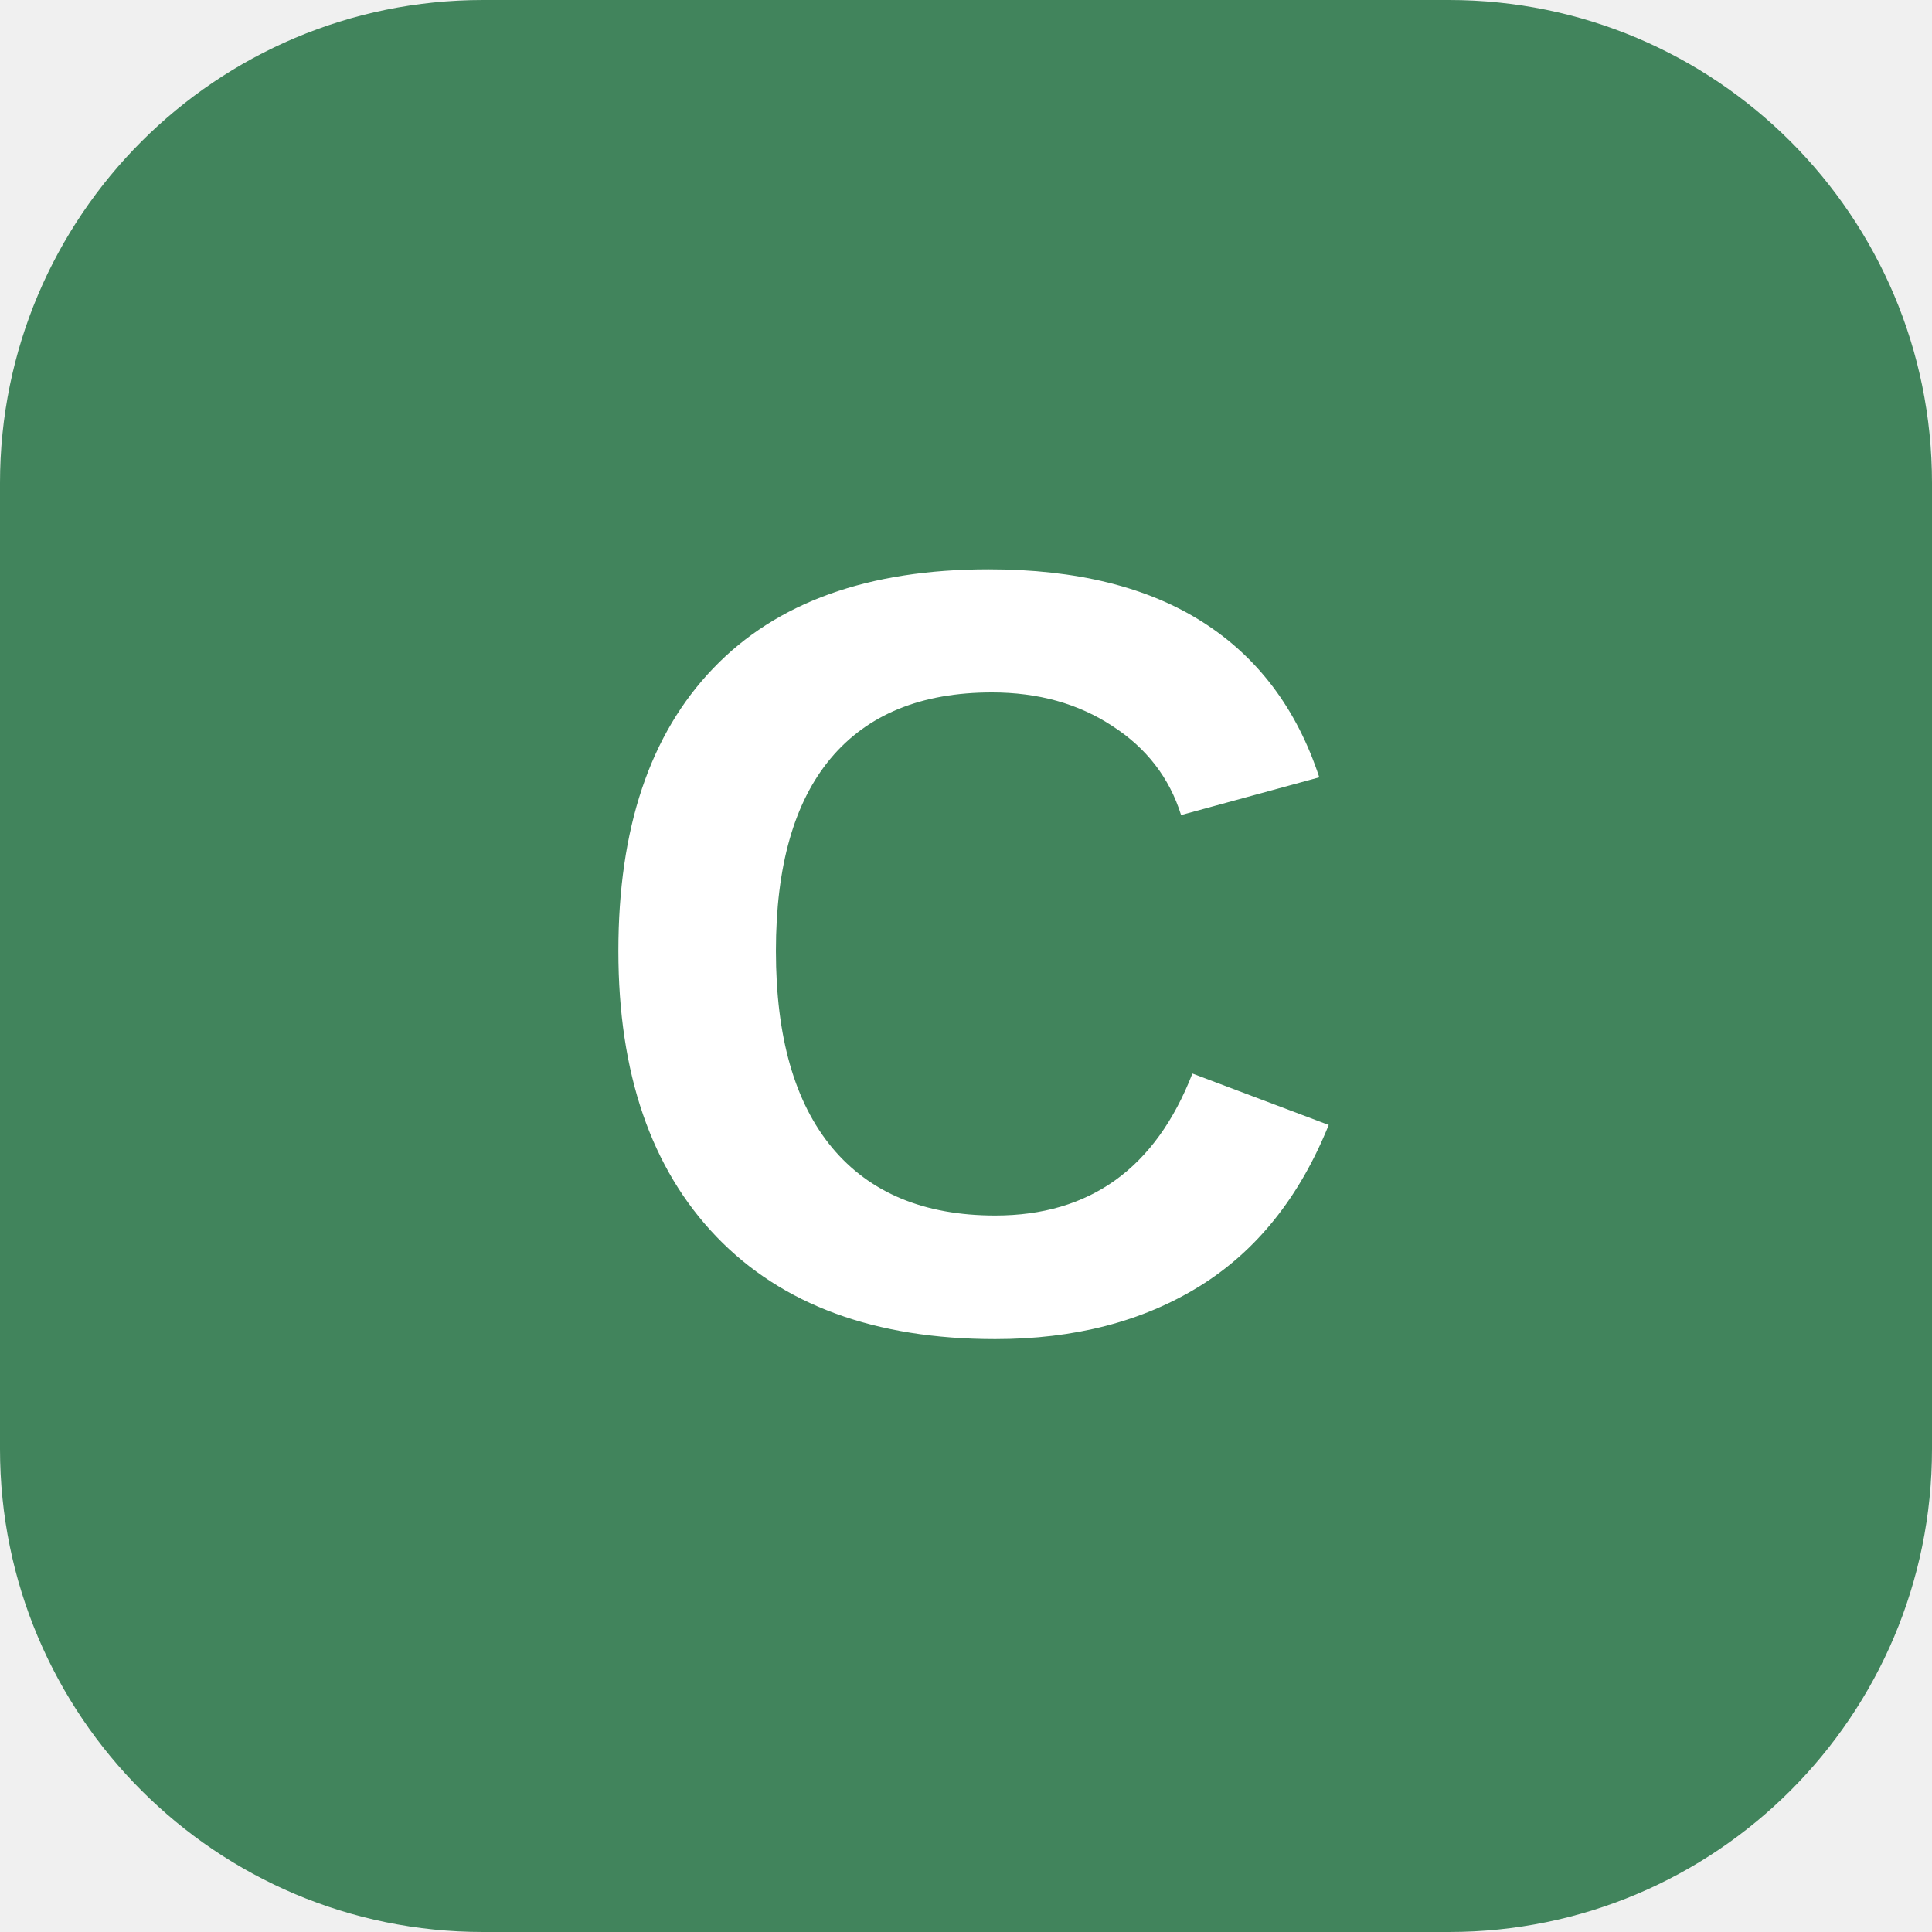
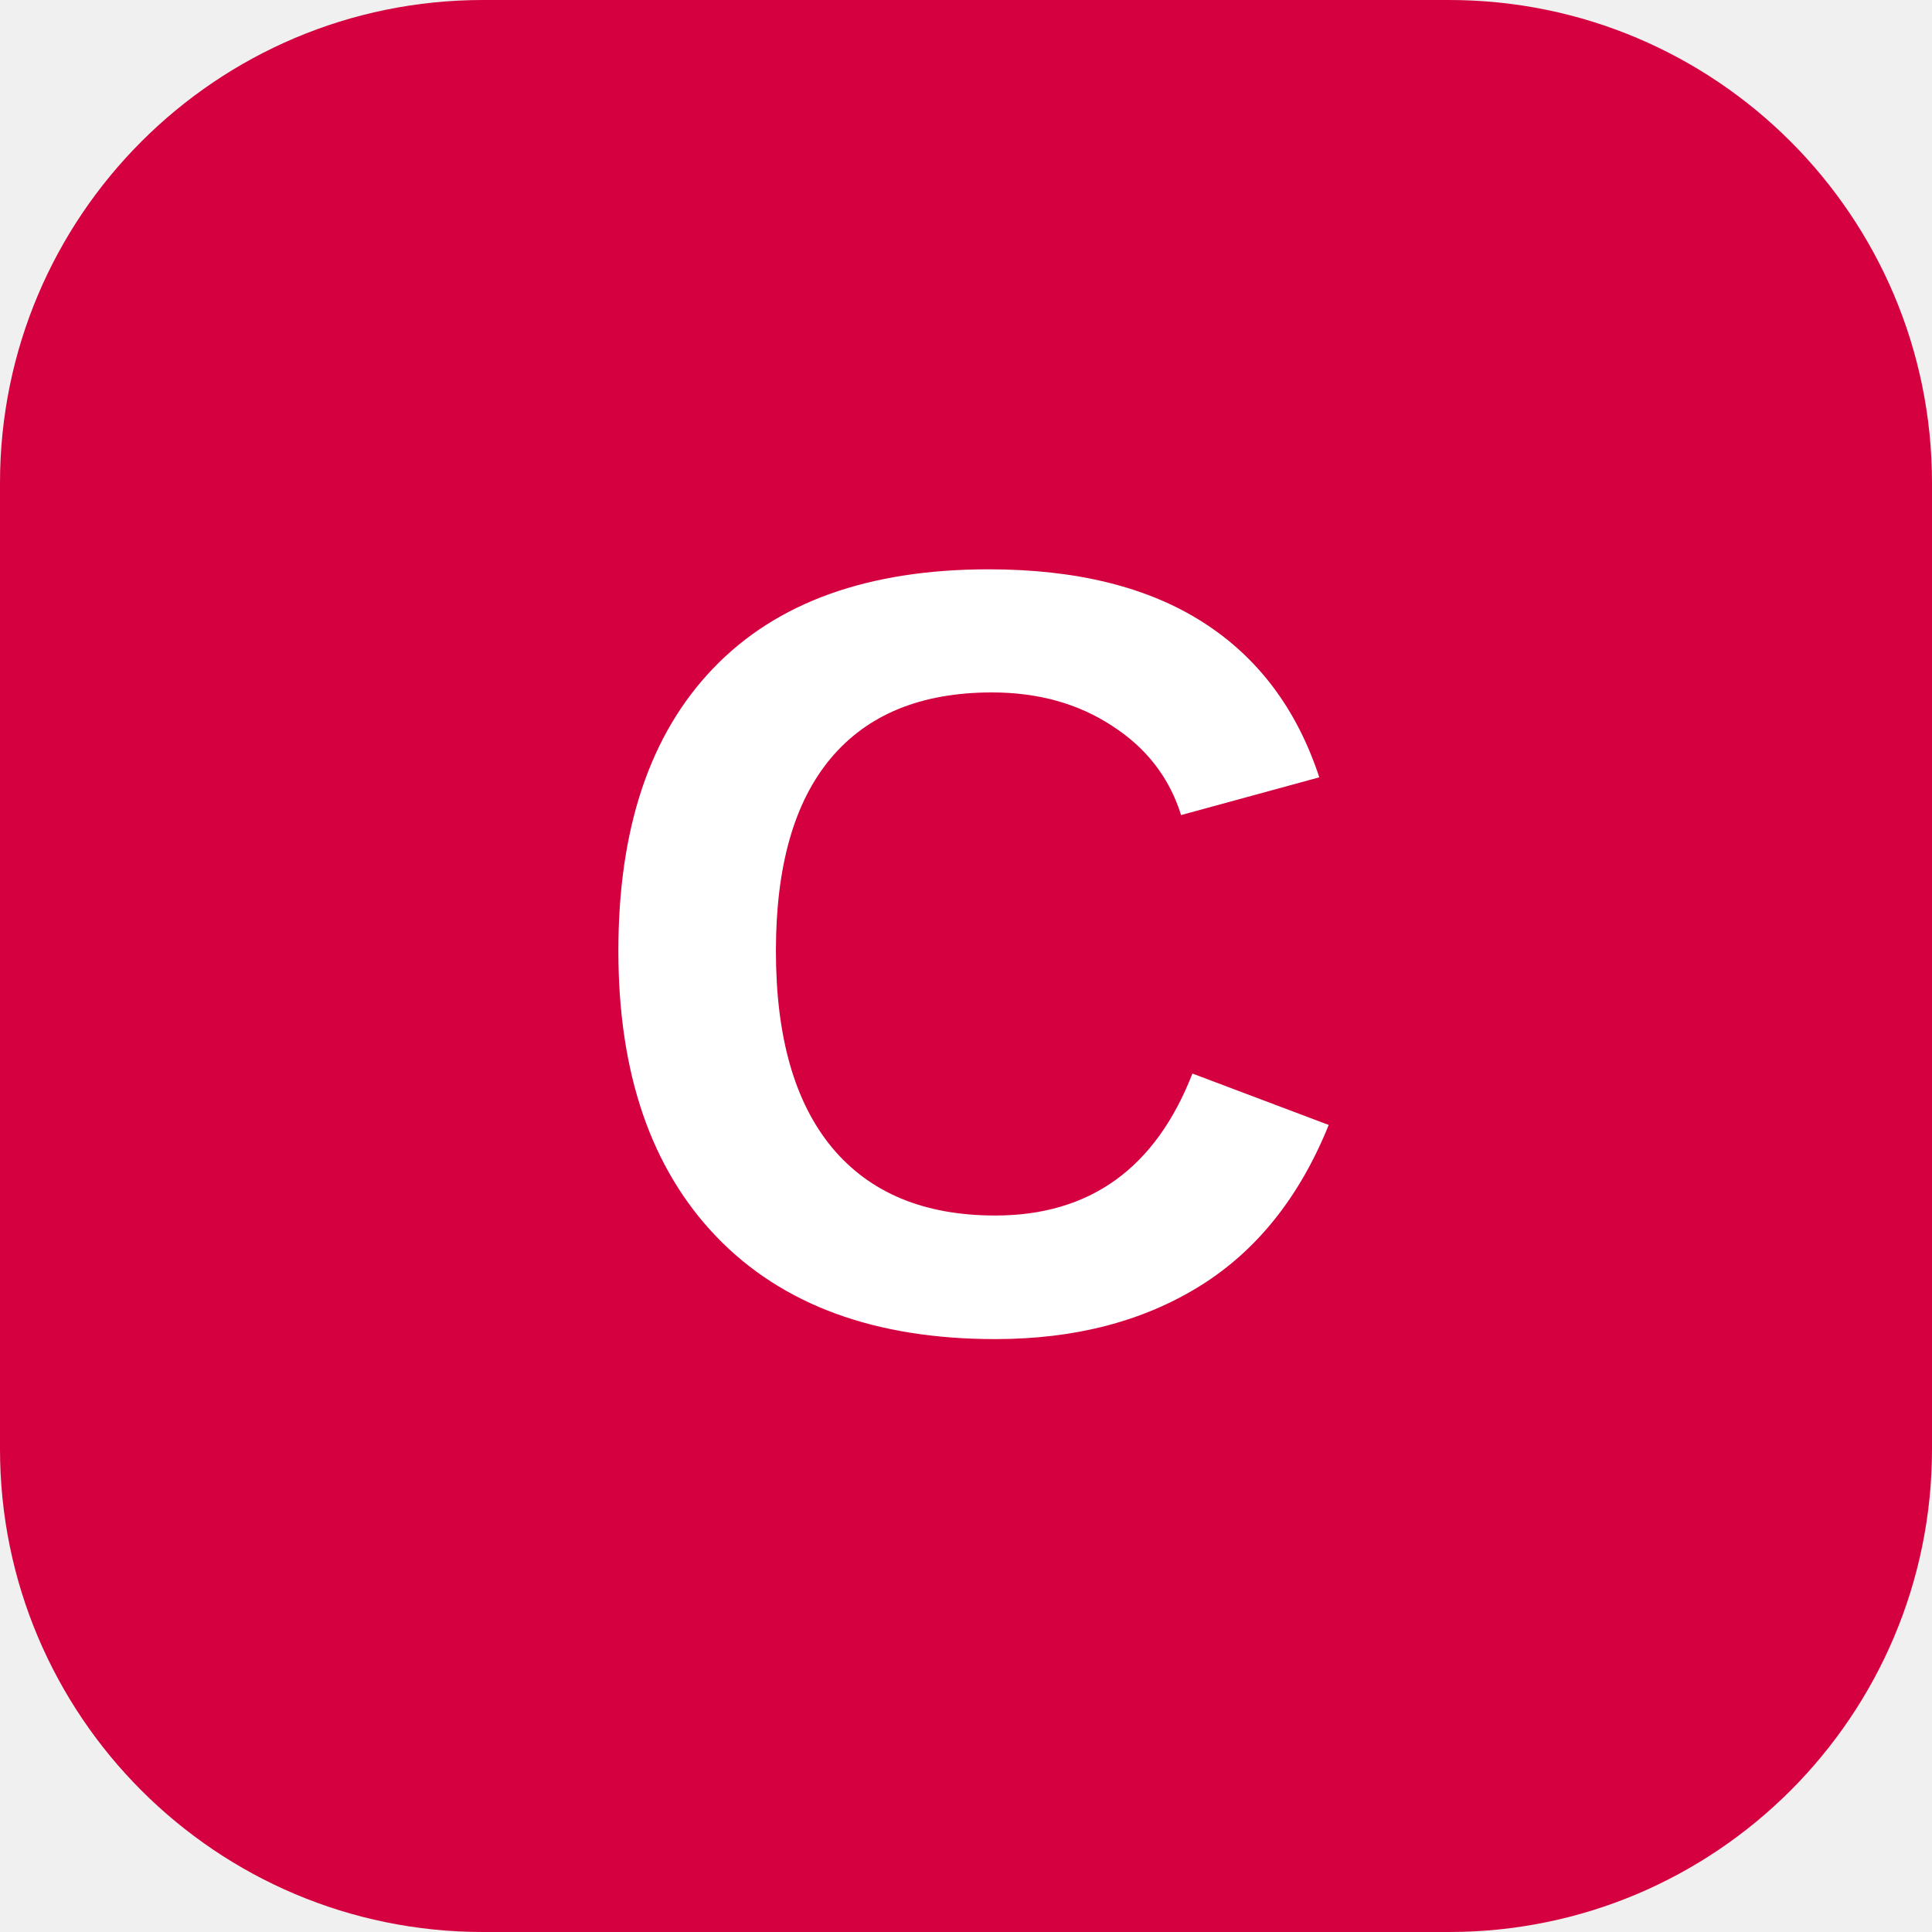
<svg xmlns="http://www.w3.org/2000/svg" viewBox="0 0 64 64">
-   <rect width="64" height="64" rx="16" fill="#41845c" />
+   <rect width="64" height="64" rx="16" fill="#d50040" />
  <text x="32" y="44" text-anchor="middle" font-family="Arial, sans-serif" font-size="36" font-weight="700" fill="#fff">C</text>
</svg>
